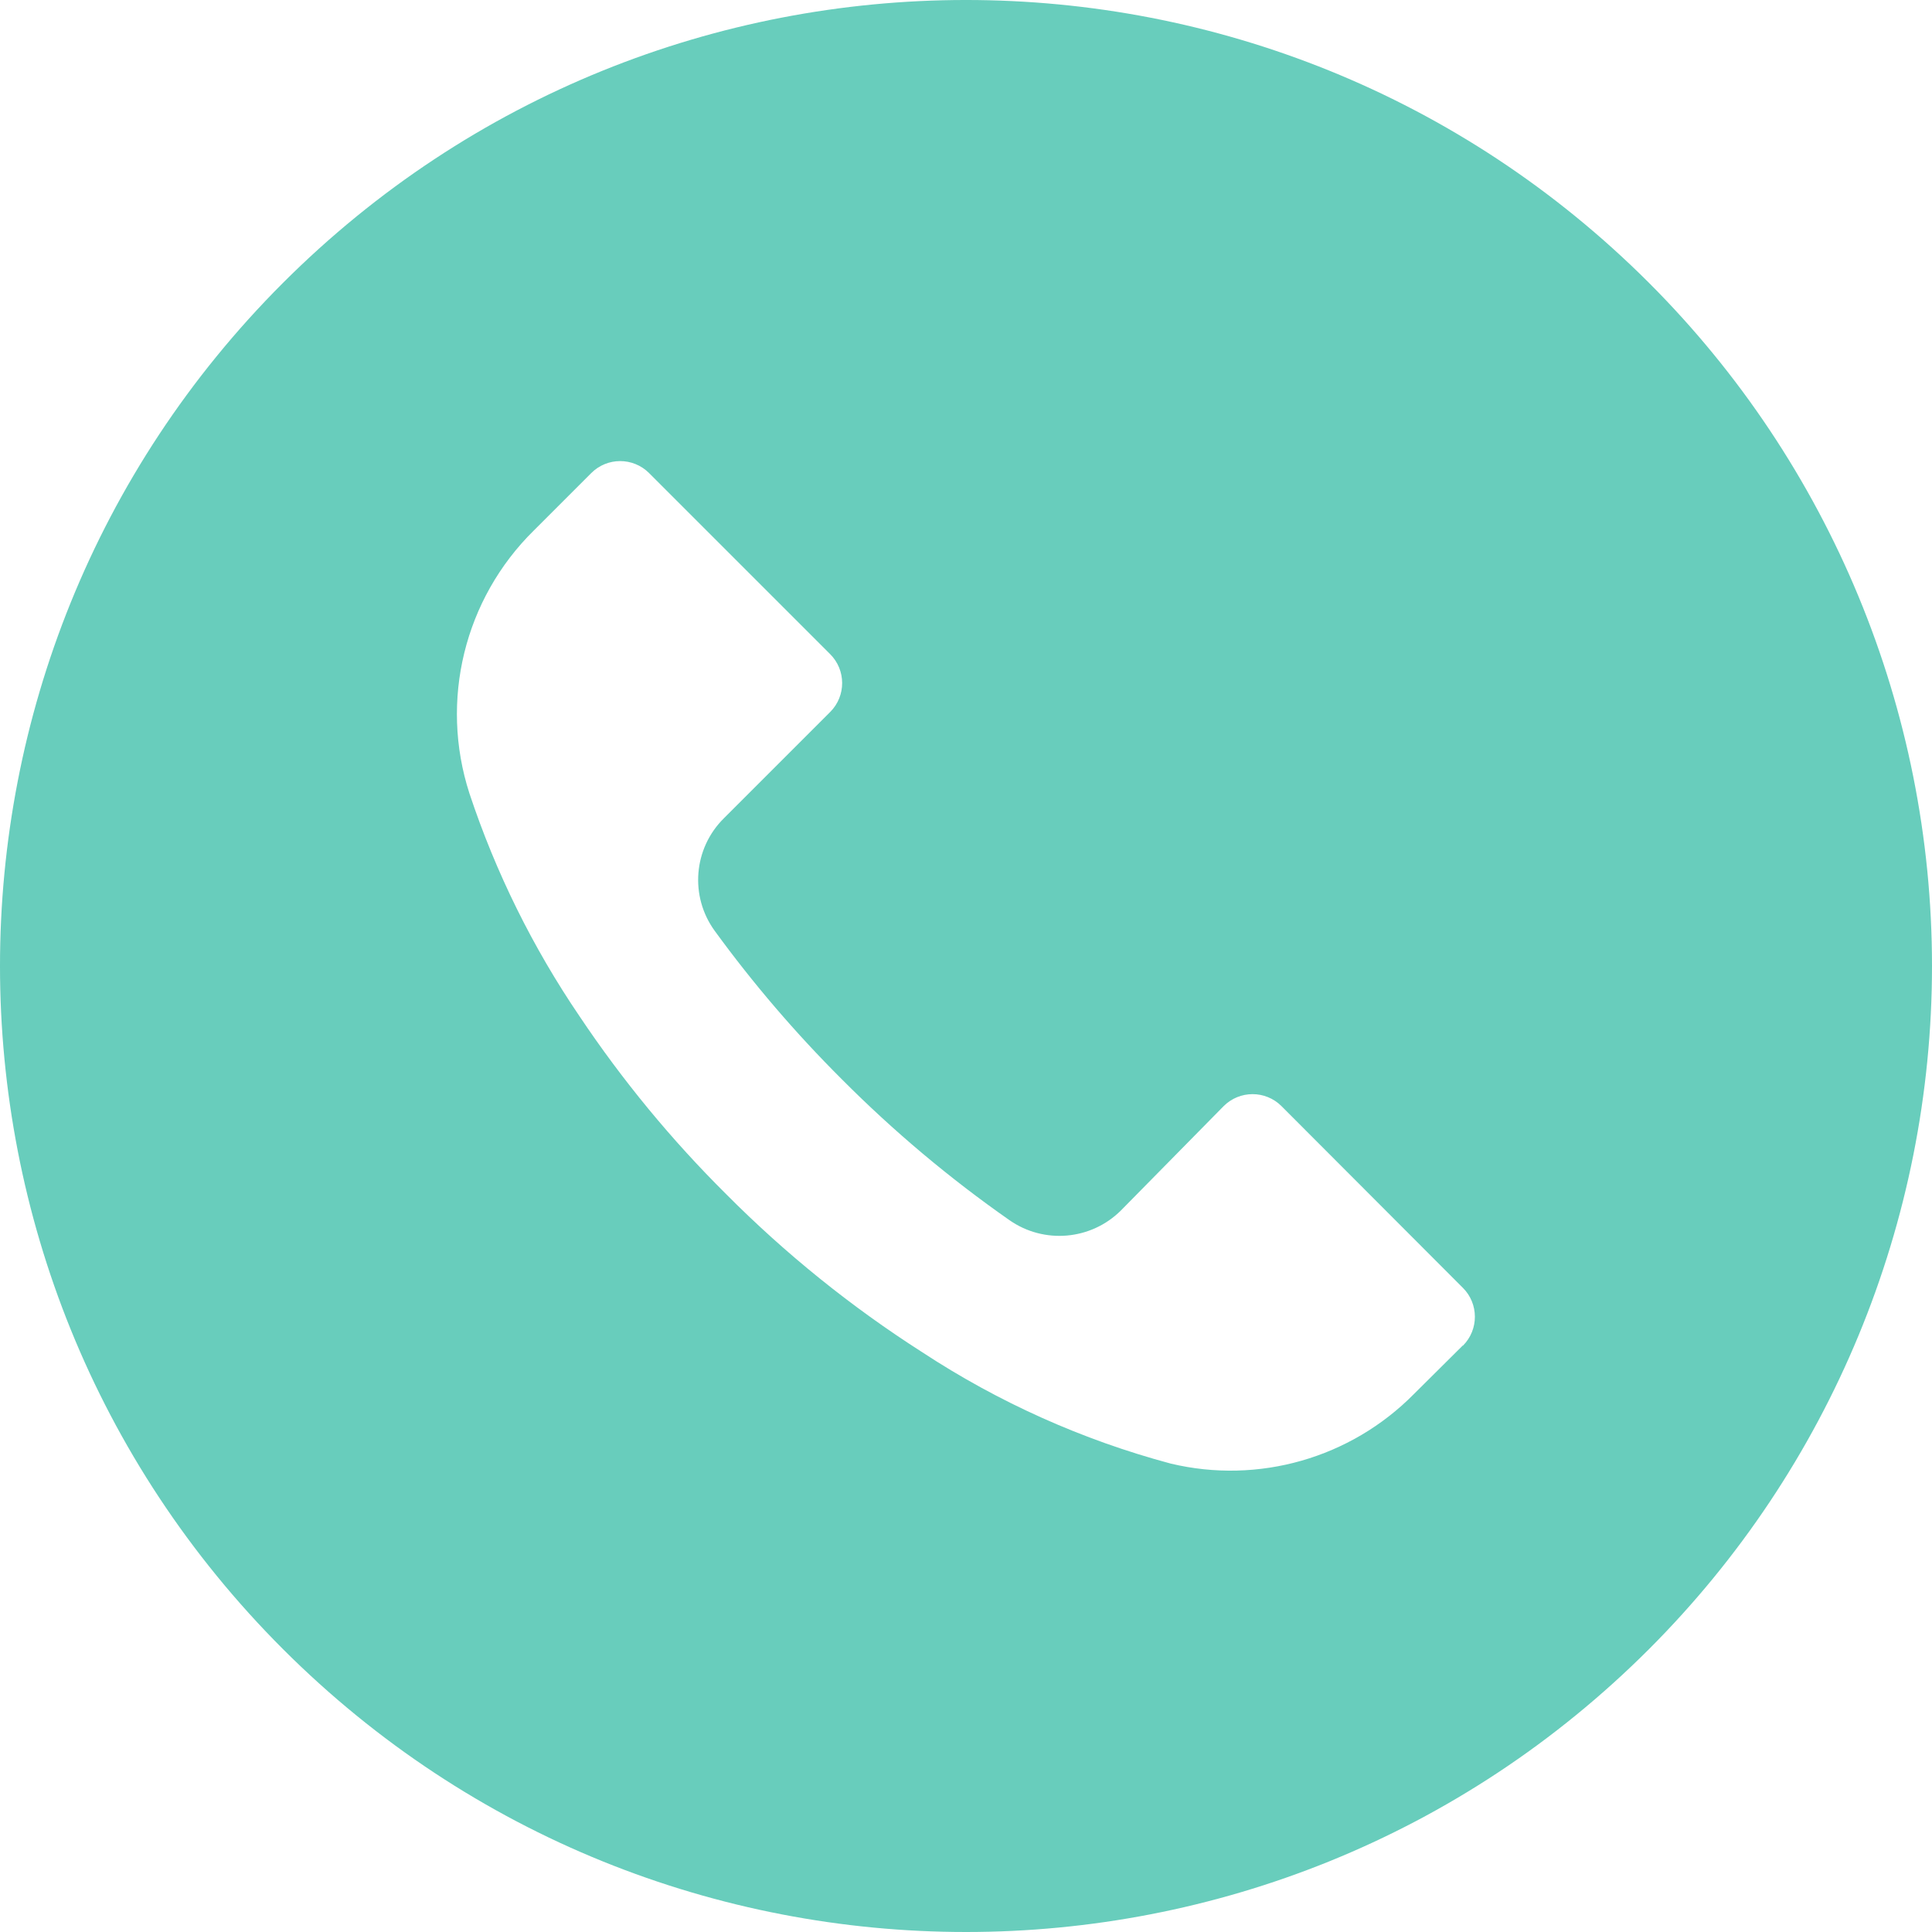
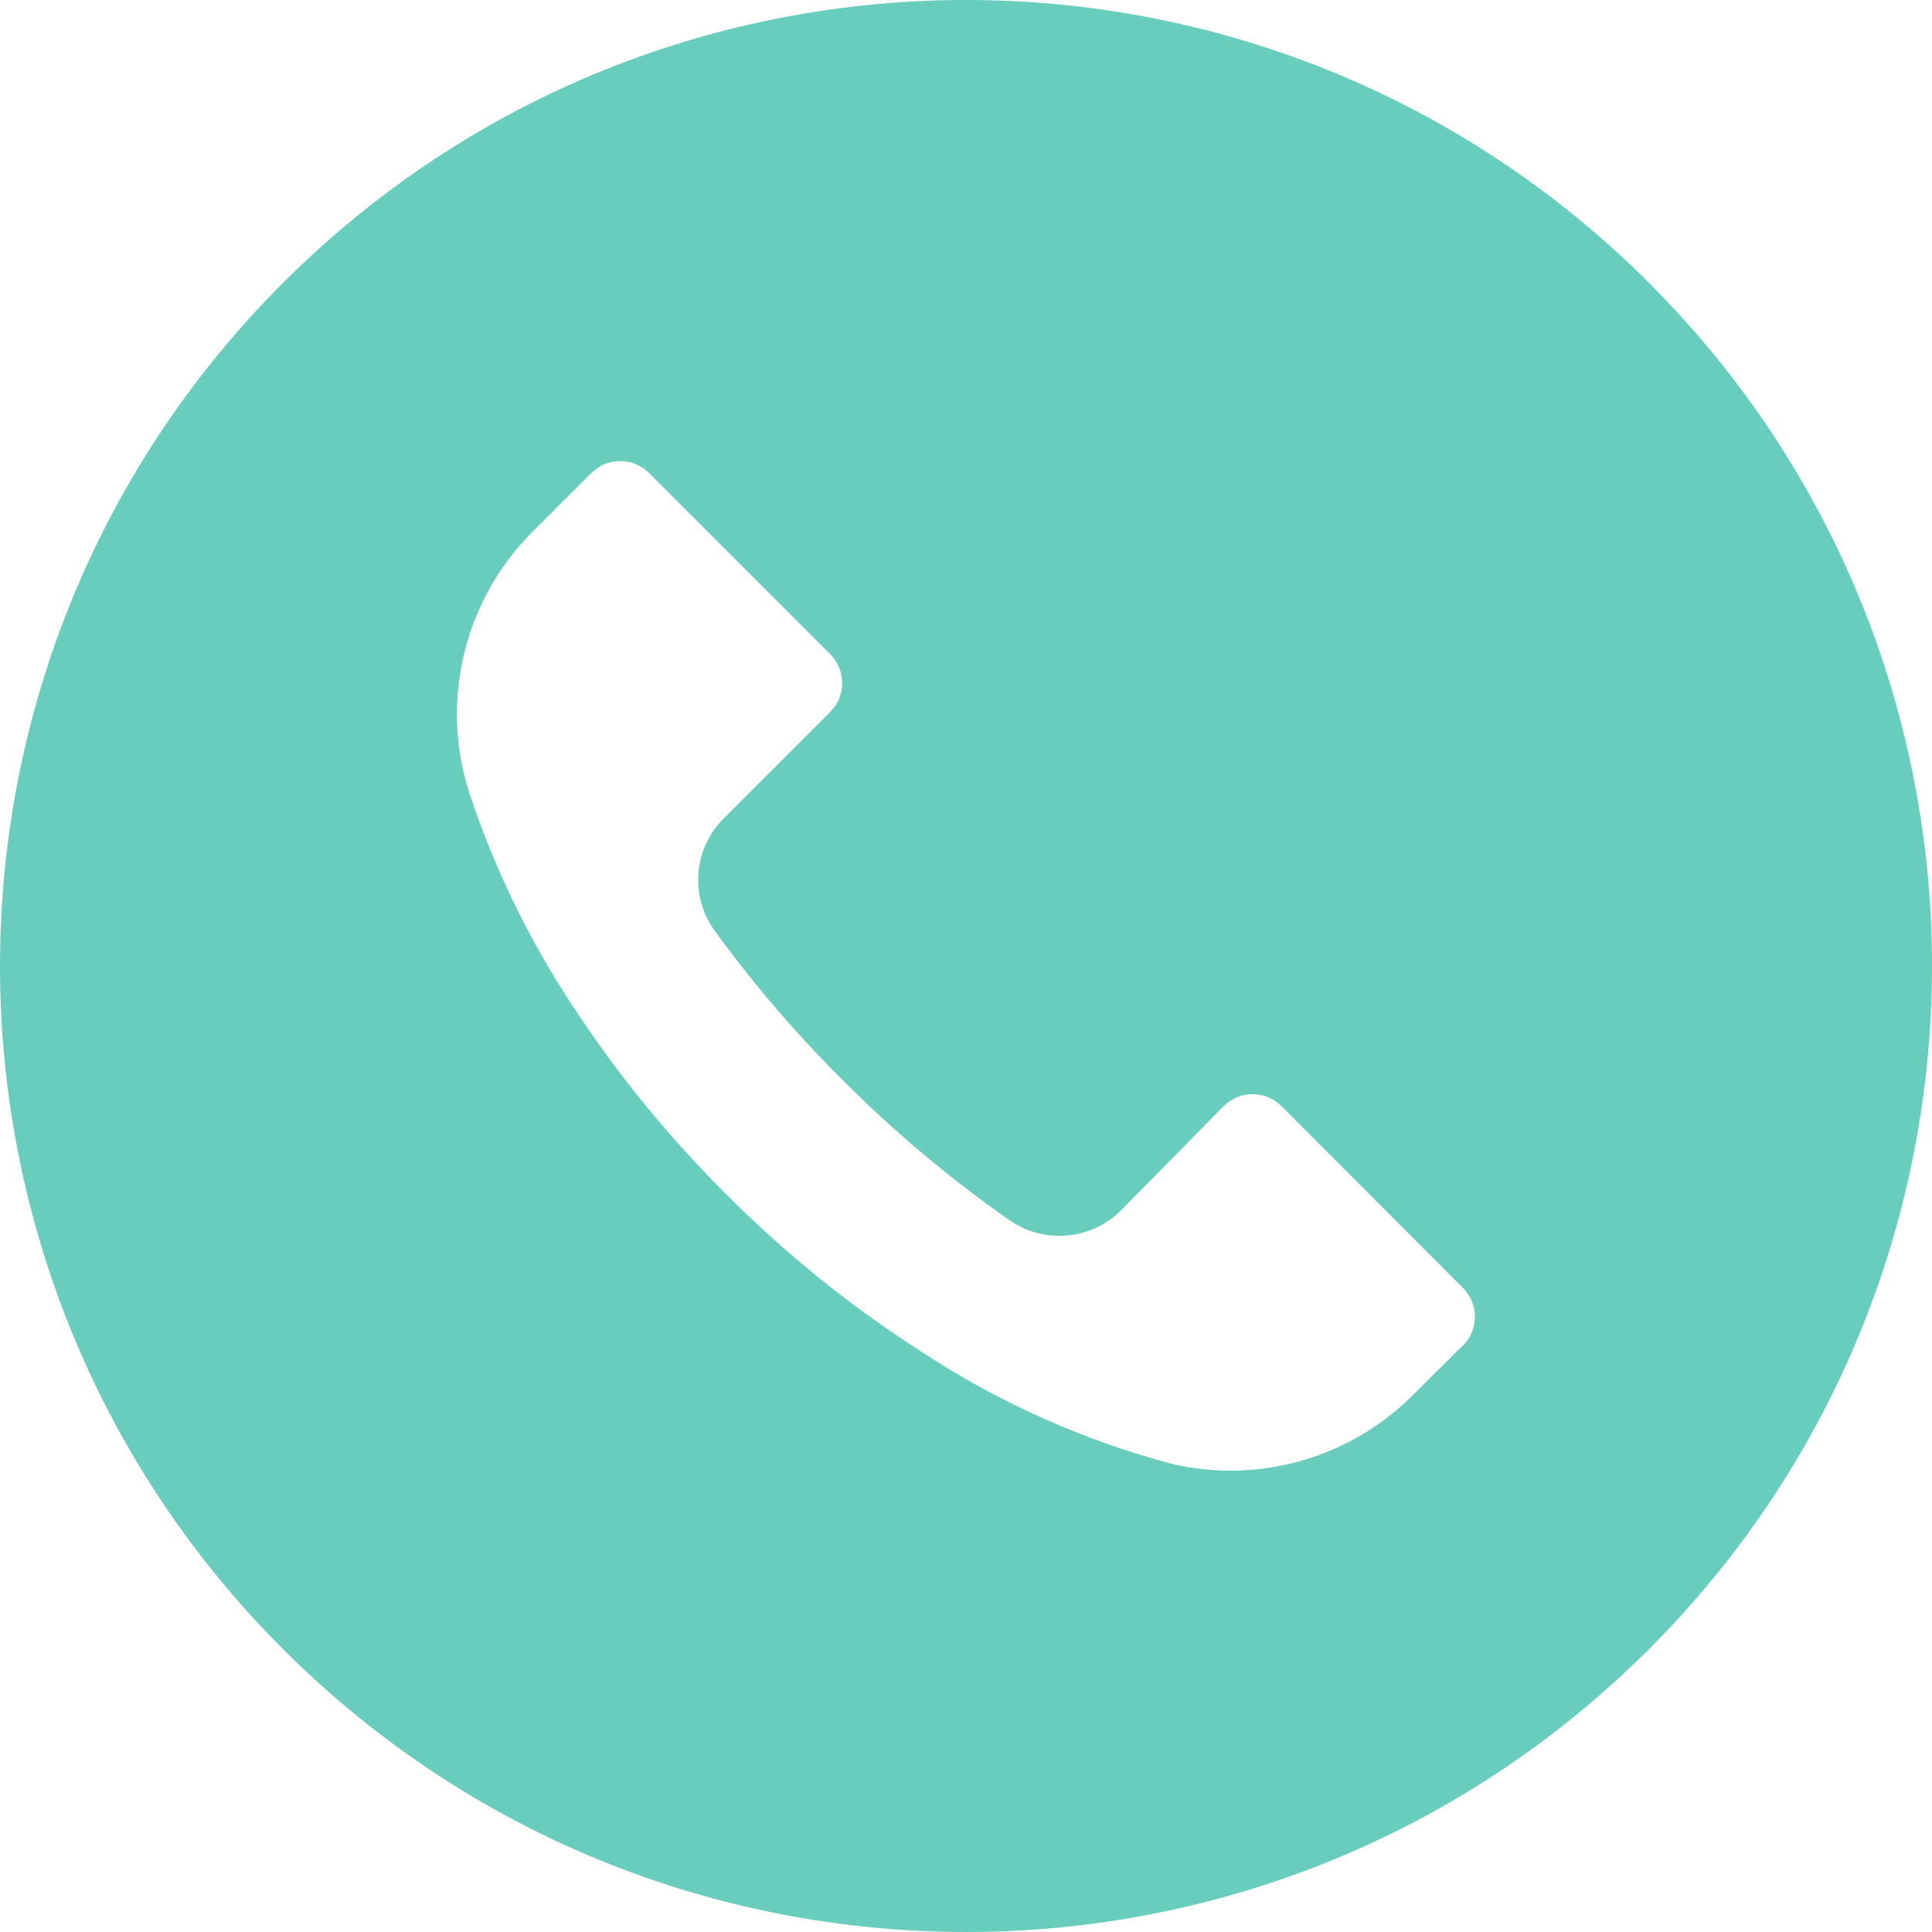
- <svg xmlns="http://www.w3.org/2000/svg" version="1.1" id="Layer_1" x="0px" y="0px" viewBox="0 0 512 512" style="enable-background:new 0 0 512 512;" xml:space="preserve">
-   <g>
-     <g>
-       <path fill="#68cdbc" d="M436.992,74.953c-99.989-99.959-262.08-99.935-362.039,0.055s-99.935,262.08,0.055,362.039s262.08,99.935,362.039-0.055    c48.006-48.021,74.968-113.146,74.953-181.047C511.986,188.055,485.005,122.951,436.992,74.953z M387.703,356.605    c-0.011,0.011-0.022,0.023-0.034,0.034v-0.085l-12.971,12.885c-16.775,16.987-41.206,23.976-64.427,18.432    c-23.395-6.262-45.635-16.23-65.877-29.525c-18.806-12.019-36.234-26.069-51.968-41.899    c-14.477-14.371-27.483-30.151-38.827-47.104c-12.408-18.242-22.229-38.114-29.184-59.051    c-7.973-24.596-1.366-51.585,17.067-69.717l15.189-15.189c4.223-4.242,11.085-4.257,15.326-0.034    c0.011,0.011,0.023,0.022,0.034,0.034l47.957,47.957c4.242,4.223,4.257,11.085,0.034,15.326c-0.011,0.011-0.022,0.022-0.034,0.034    l-28.16,28.16c-8.08,7.992-9.096,20.692-2.389,29.867c10.185,13.978,21.456,27.131,33.707,39.339    c13.659,13.718,28.508,26.197,44.373,37.291c9.167,6.394,21.595,5.316,29.525-2.56l27.221-27.648    c4.223-4.242,11.085-4.257,15.326-0.034c0.011,0.011,0.022,0.022,0.034,0.034l48.043,48.128    C391.911,345.502,391.926,352.363,387.703,356.605z" />
-     </g>
-   </g>
-   <g>
- </g>
-   <g>
- </g>
-   <g>
- </g>
-   <g>
- </g>
-   <g>
- </g>
-   <g>
- </g>
-   <g>
- </g>
-   <g>
- </g>
-   <g>
- </g>
-   <g>
- </g>
-   <g>
- </g>
-   <g>
- </g>
-   <g>
- </g>
-   <g>
- </g>
-   <g>
- </g>
+ <svg xmlns="http://www.w3.org/2000/svg" viewBox="0 0 512 512">
+   <path fill="#68cdbc" d="M436.992 74.953c-99.989-99.959-262.08-99.935-362.039.055s-99.935 262.08.055 362.039 262.08 99.935 362.039-.055a256 256 0 00-.055-362.039zm-49.289 281.652l-.034.034v-.085l-12.971 12.885a68.267 68.267 0 01-64.427 18.432 226.834 226.834 0 01-65.877-29.525 304.371 304.371 0 01-51.968-41.899 306.71 306.71 0 01-38.827-47.104 238.907 238.907 0 01-29.184-59.051 68.265 68.265 0 0117.067-69.717l15.189-15.189c4.223-4.242 11.085-4.257 15.326-.034l.034.034 47.957 47.957c4.242 4.223 4.257 11.085.034 15.326l-.034.034-28.16 28.16c-8.08 7.992-9.096 20.692-2.389 29.867a329.334 329.334 0 0033.707 39.339 327.314 327.314 0 0044.373 37.291c9.167 6.394 21.595 5.316 29.525-2.56l27.221-27.648c4.223-4.242 11.085-4.257 15.326-.034l.034.034 48.043 48.128c4.243 4.222 4.258 11.083.035 15.325z" />
</svg>
